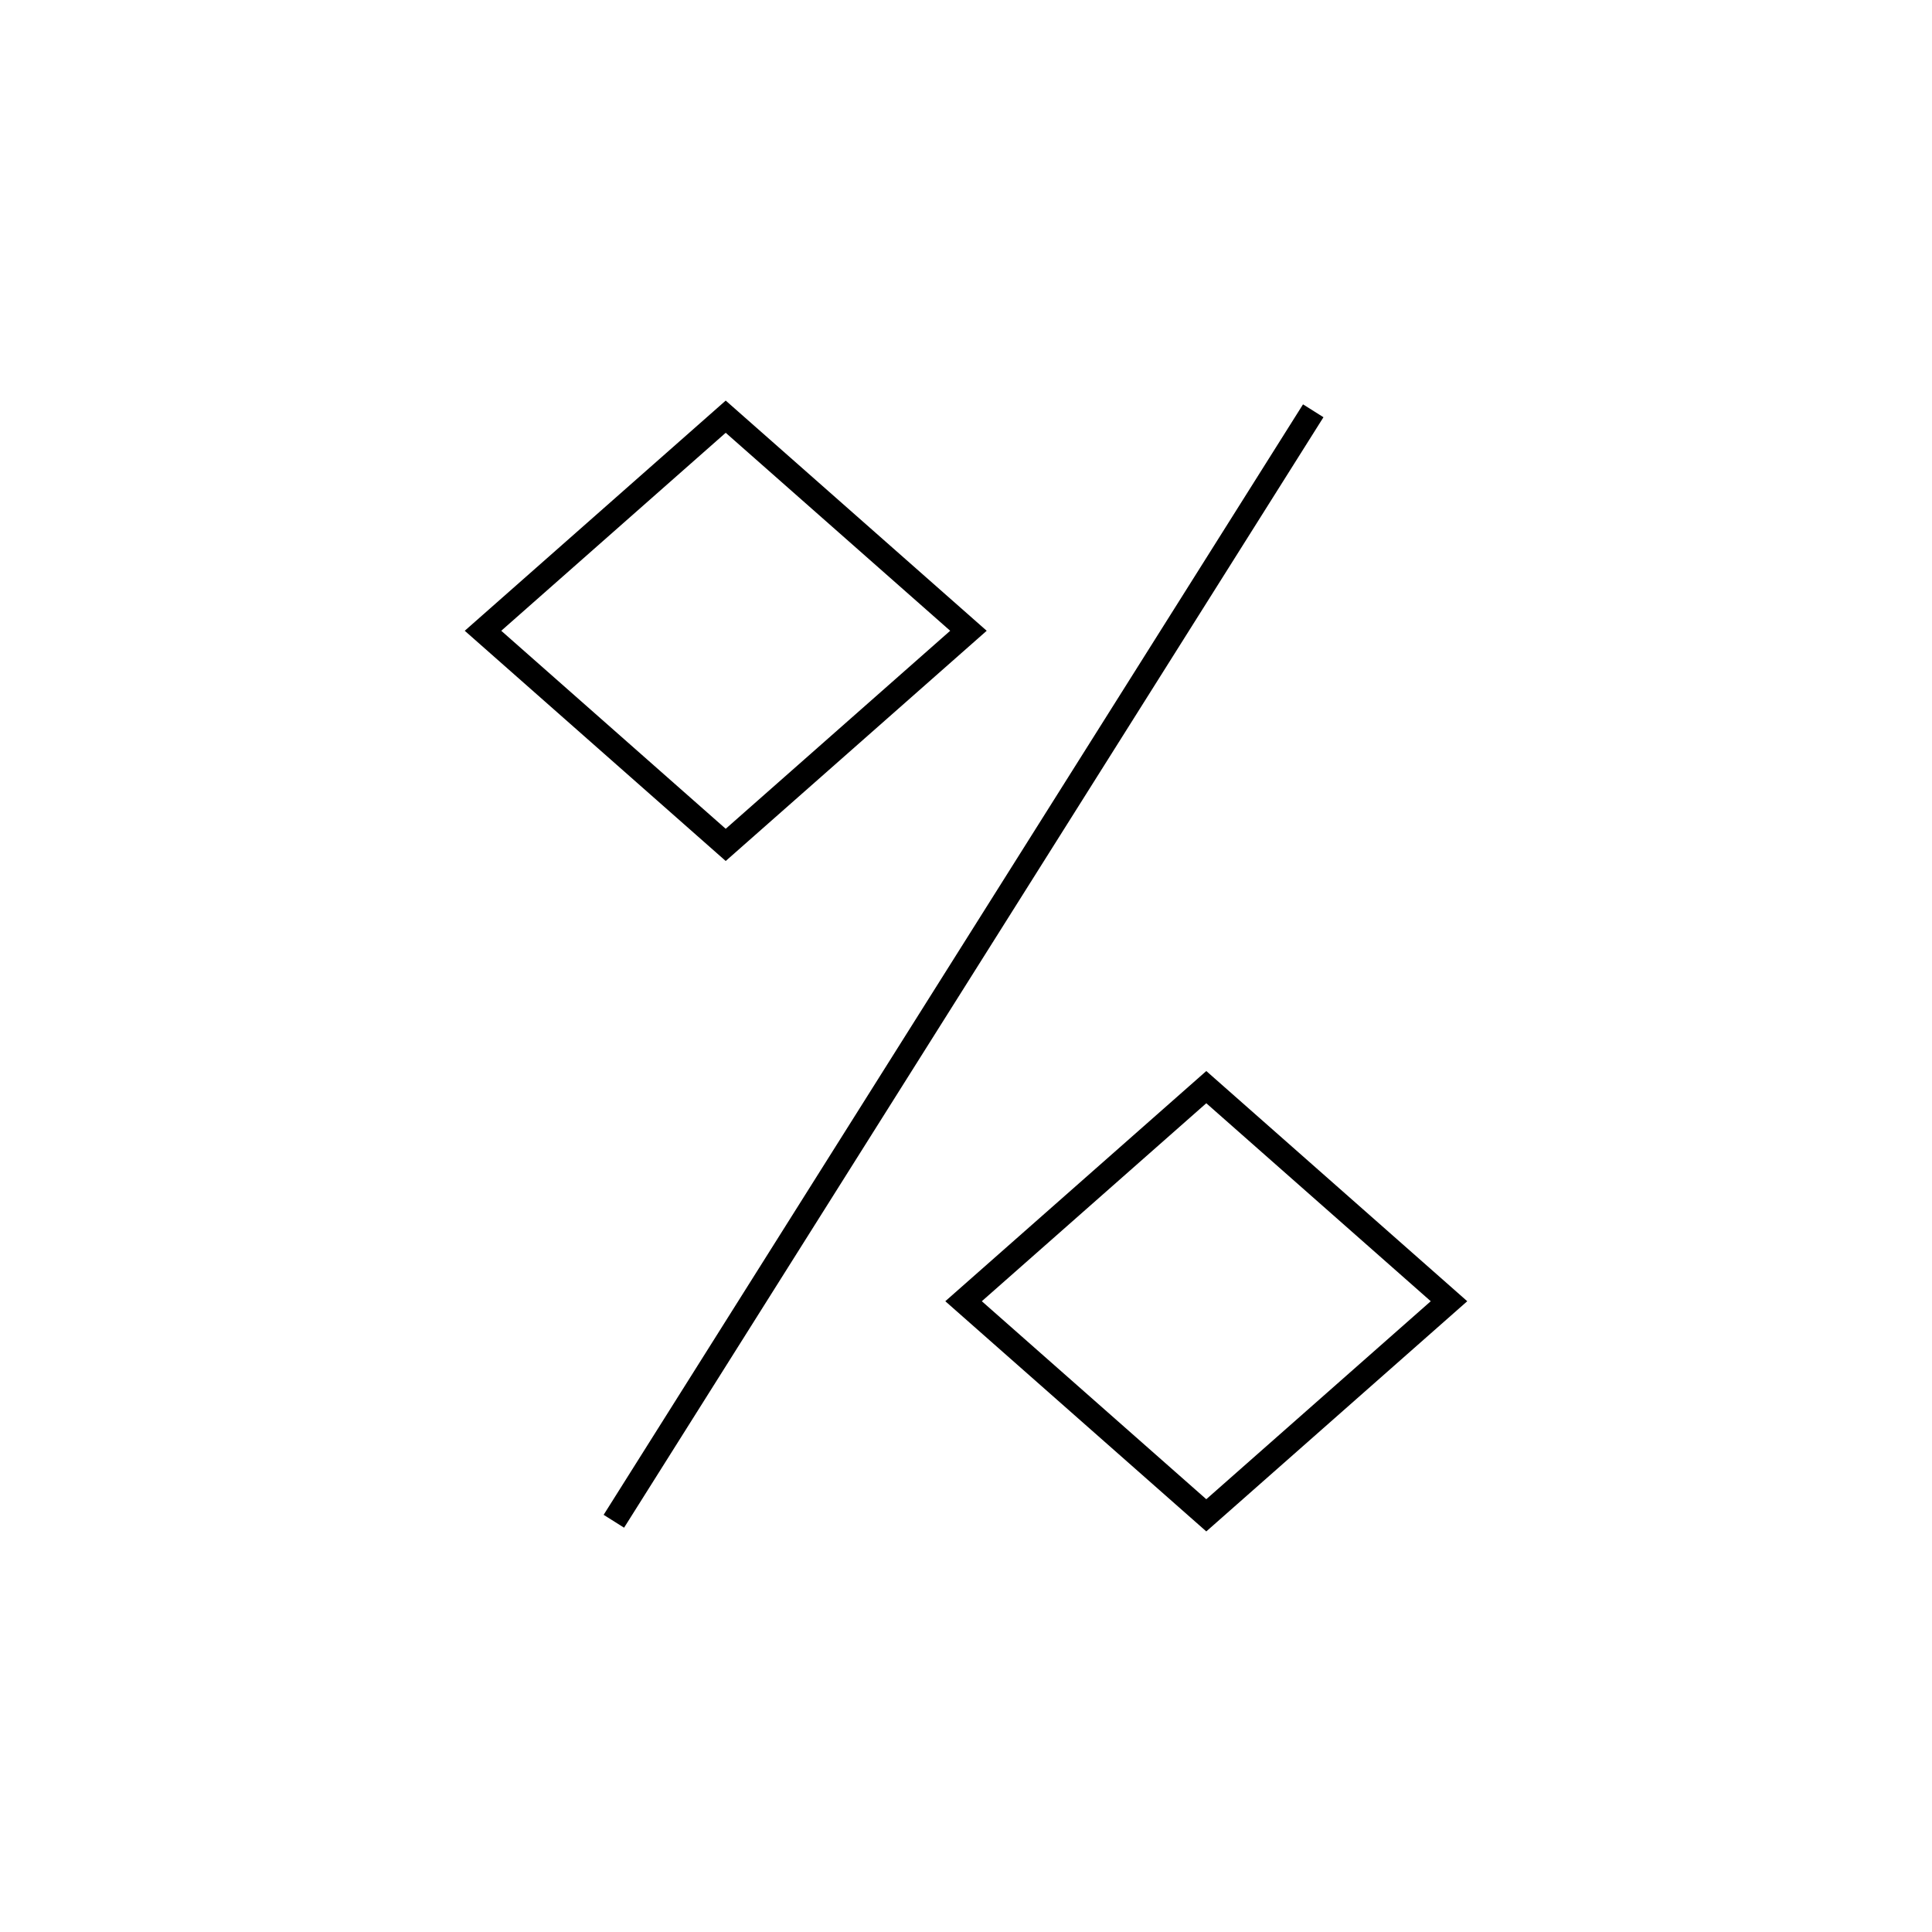
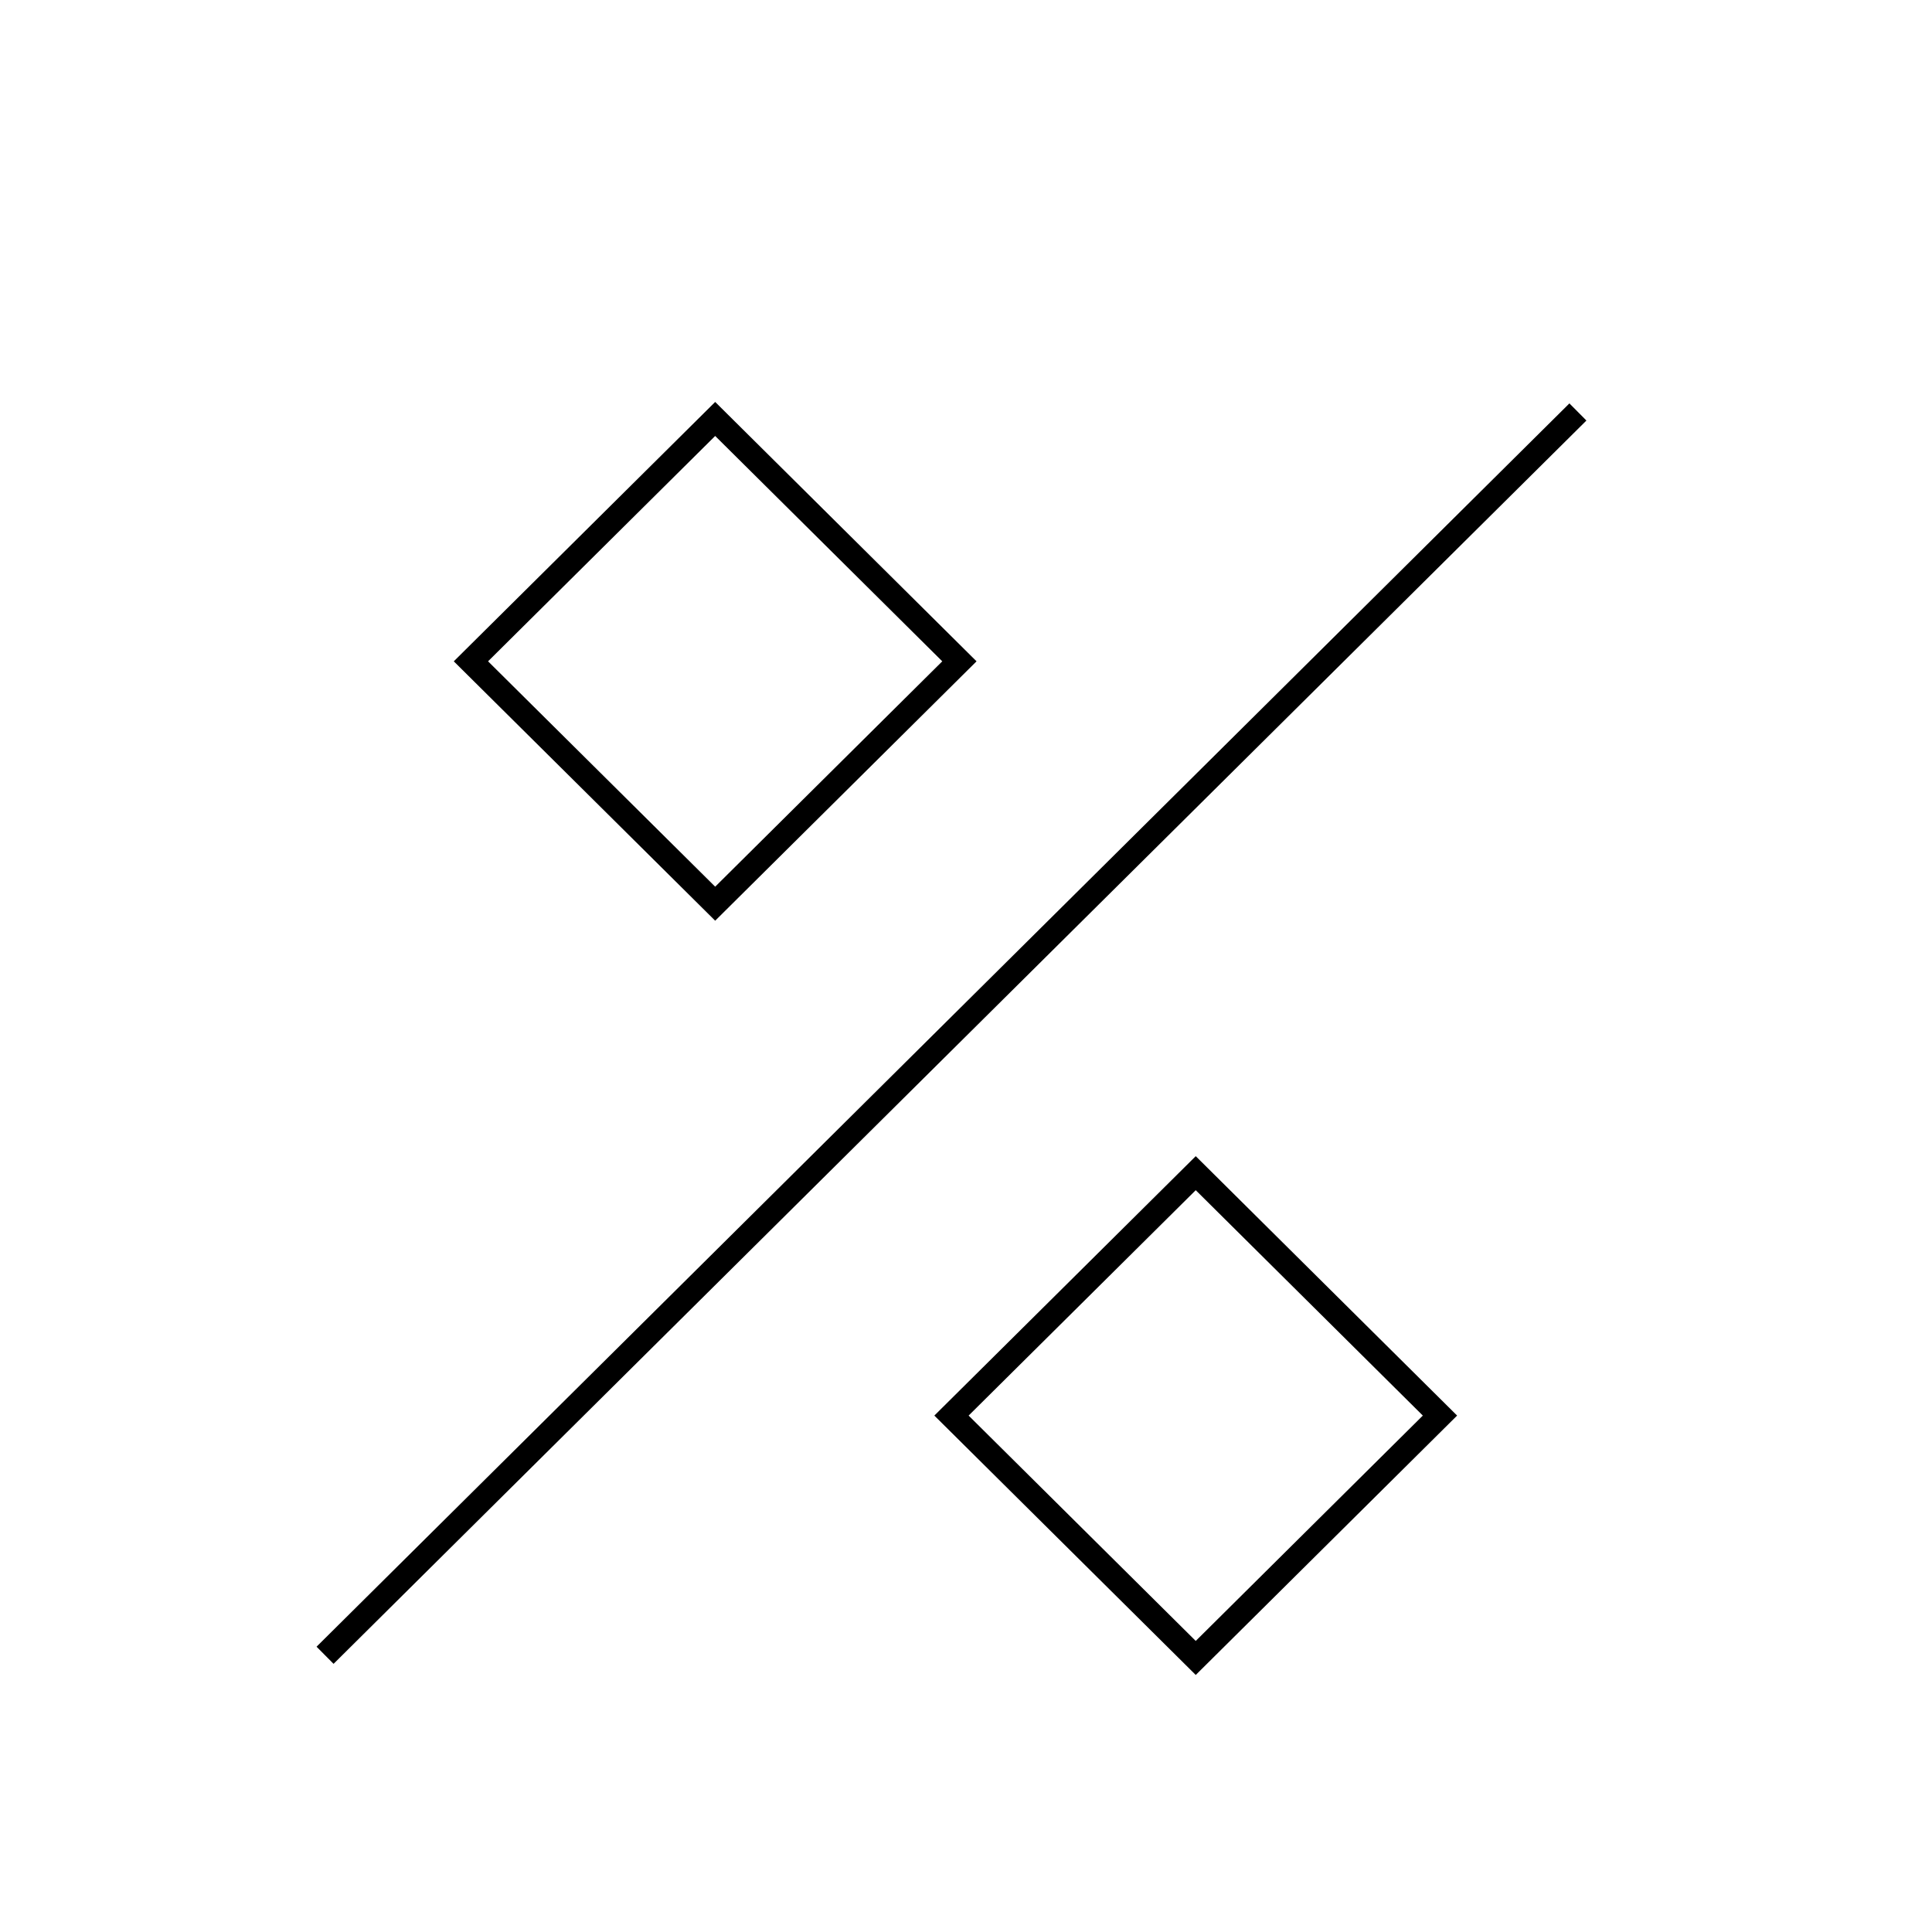
<svg viewBox="0 0 80 80" fill="none">
-   <path d="M25.685 62.569L54.112 17.433M20 26.119L30.05 17.254L40.101 26.119L30.05 34.985L20 26.119ZM39.899 53.881L49.95 45.016L60 53.881L49.95 62.746L39.899 53.881Z" stroke="currentColor" stroke-linecap="square" />
+   <path d="M13.815 68.189L64.983 17.411M19.5 27.384L29.614 17.348L39.727 27.384L29.614 37.42L19.5 27.384ZM39.399 58.616L49.513 48.579L59.626 58.616L49.513 68.652L39.399 58.616Z" stroke="currentColor" stroke-linecap="square" />
</svg>
